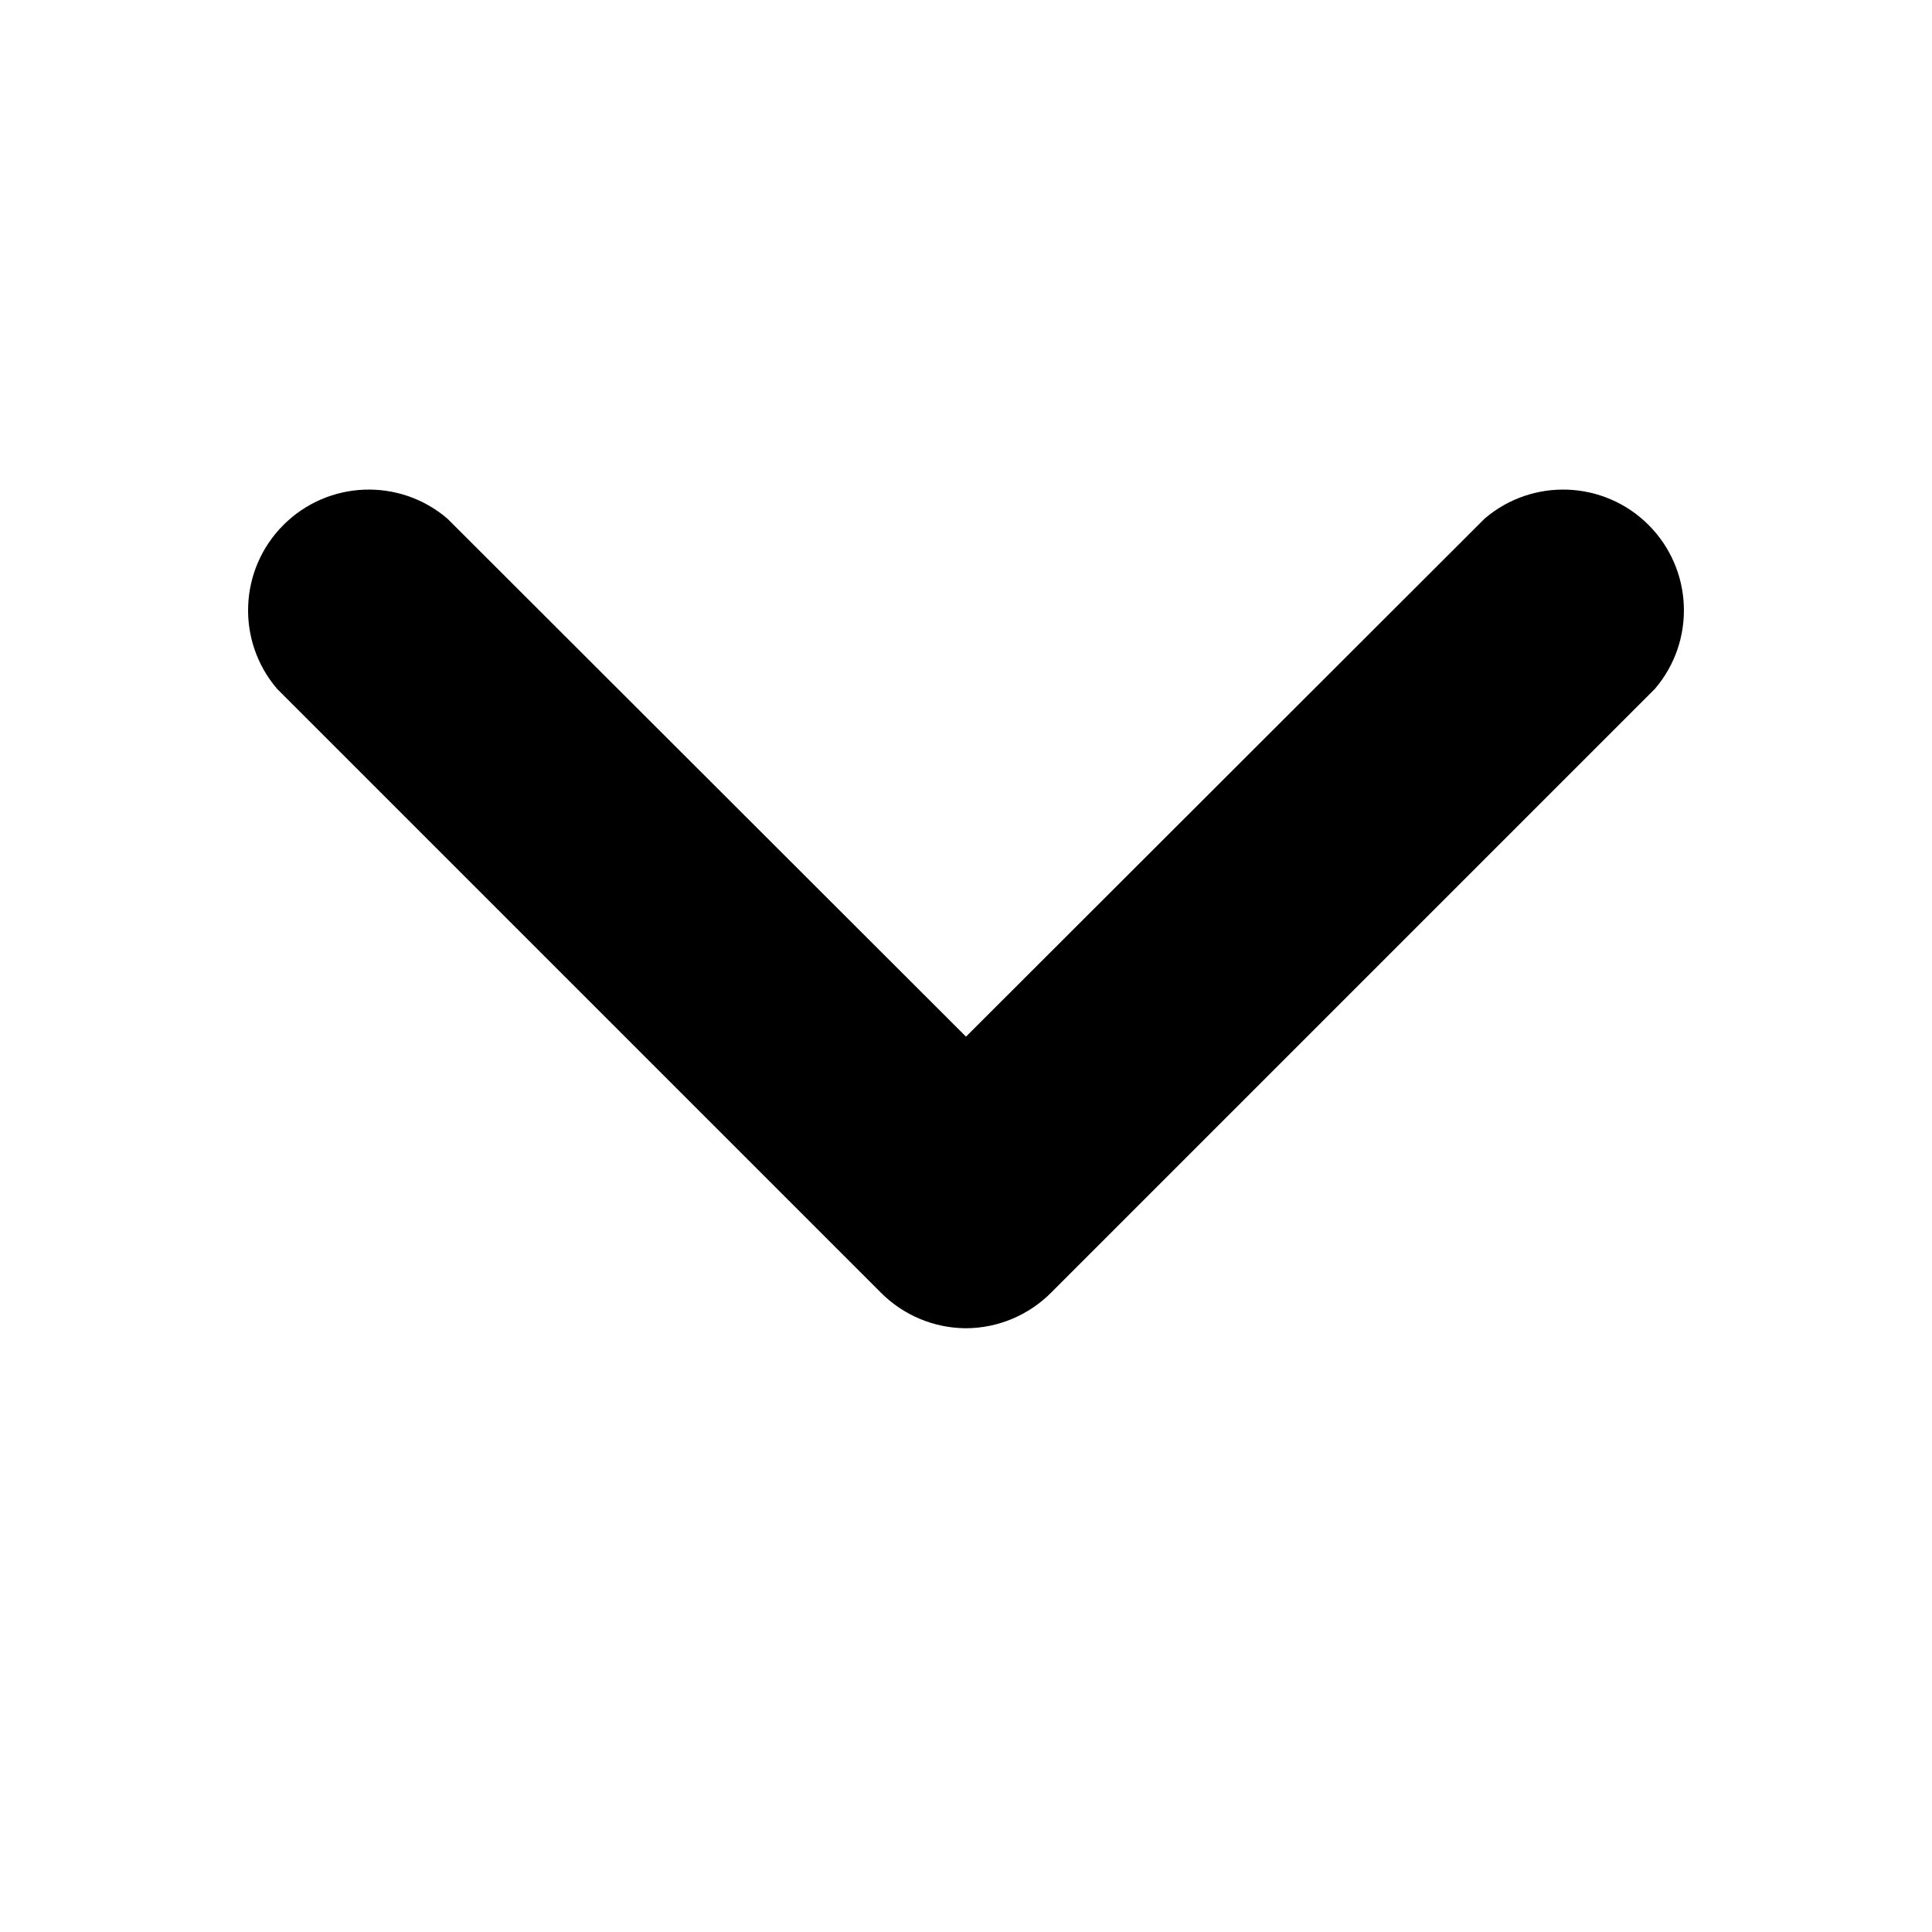
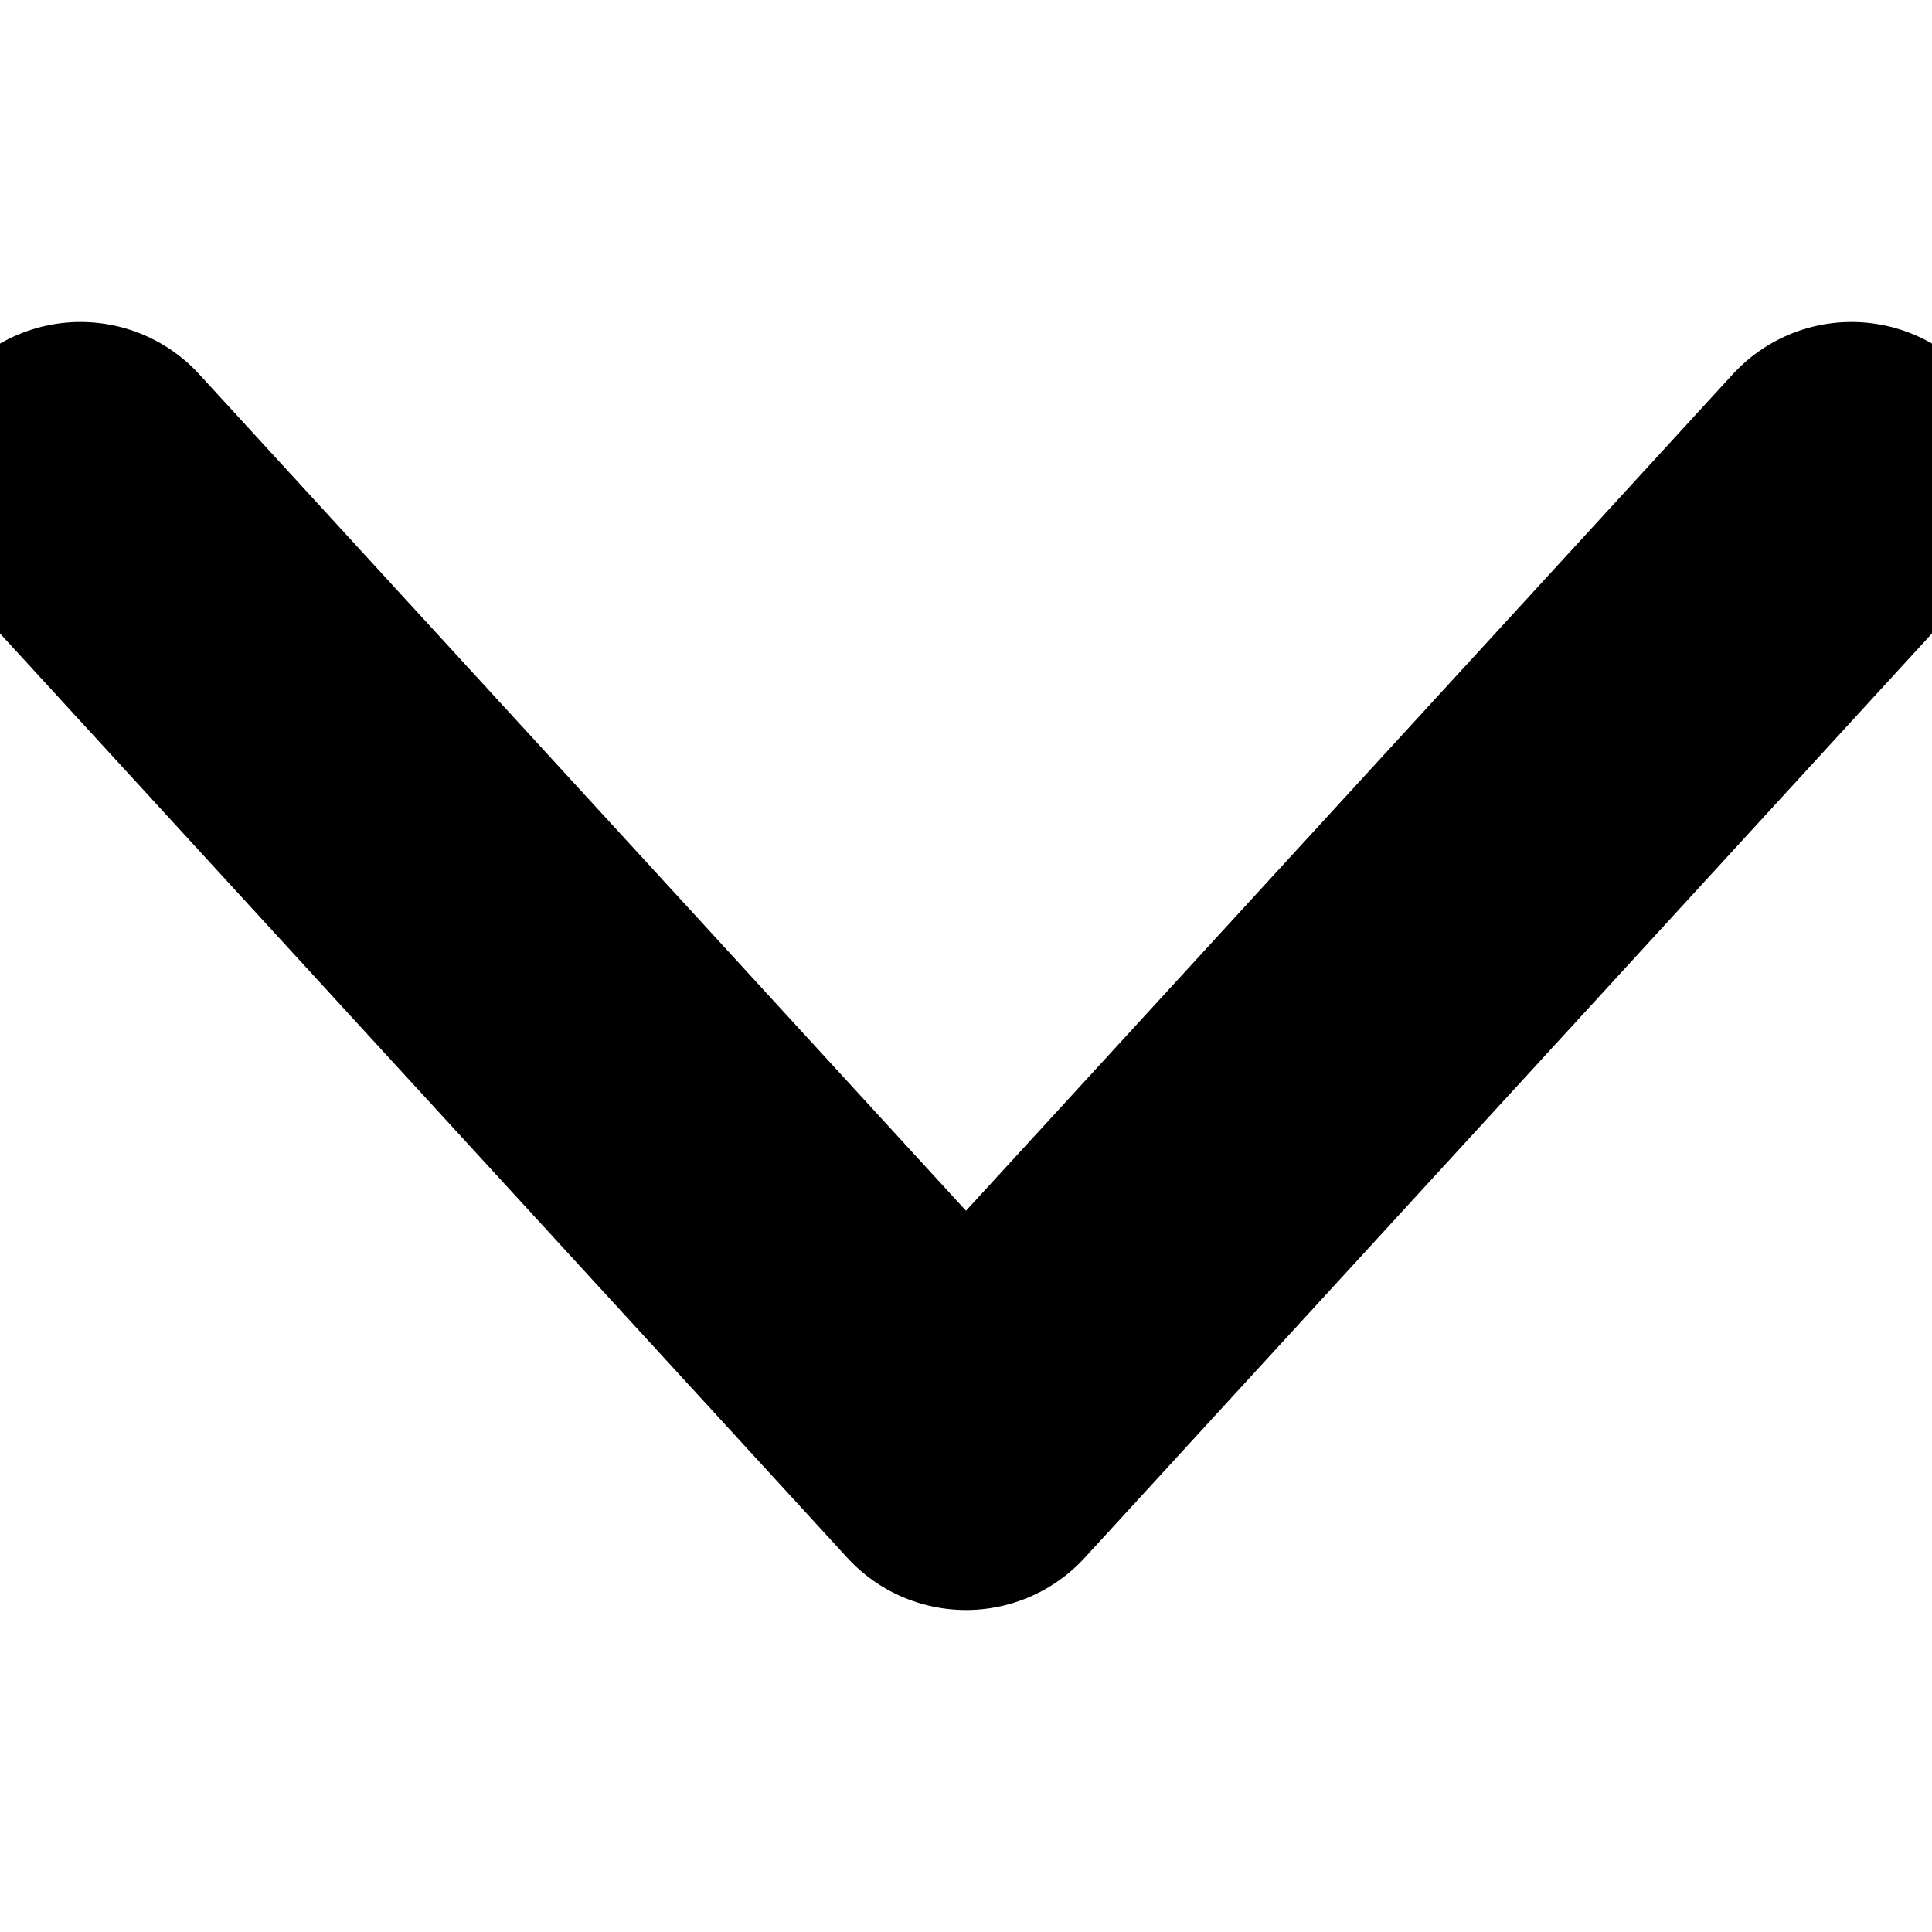
- <svg xmlns="http://www.w3.org/2000/svg" data-name="Layer 1" viewBox="0 0 32 32" width="32" height="32">
-   <path d="M16 22a2 2 0 0 1-1.41-.59l-10-10a2 2 0 0 1 2.82-2.82L16 17.17l8.59-8.58a2 2 0 0 1 2.82 2.82l-10 10A2 2 0 0 1 16 22Z" />
+ <svg xmlns="http://www.w3.org/2000/svg" viewBox="0 0 24 24" width="20" height="20">
+   <path fill="none" stroke="#000" stroke-linecap="round" stroke-linejoin="round" stroke-width="4" d="M23 6 12 18 1 6" data-name="02-Down Arrow" />
</svg>
